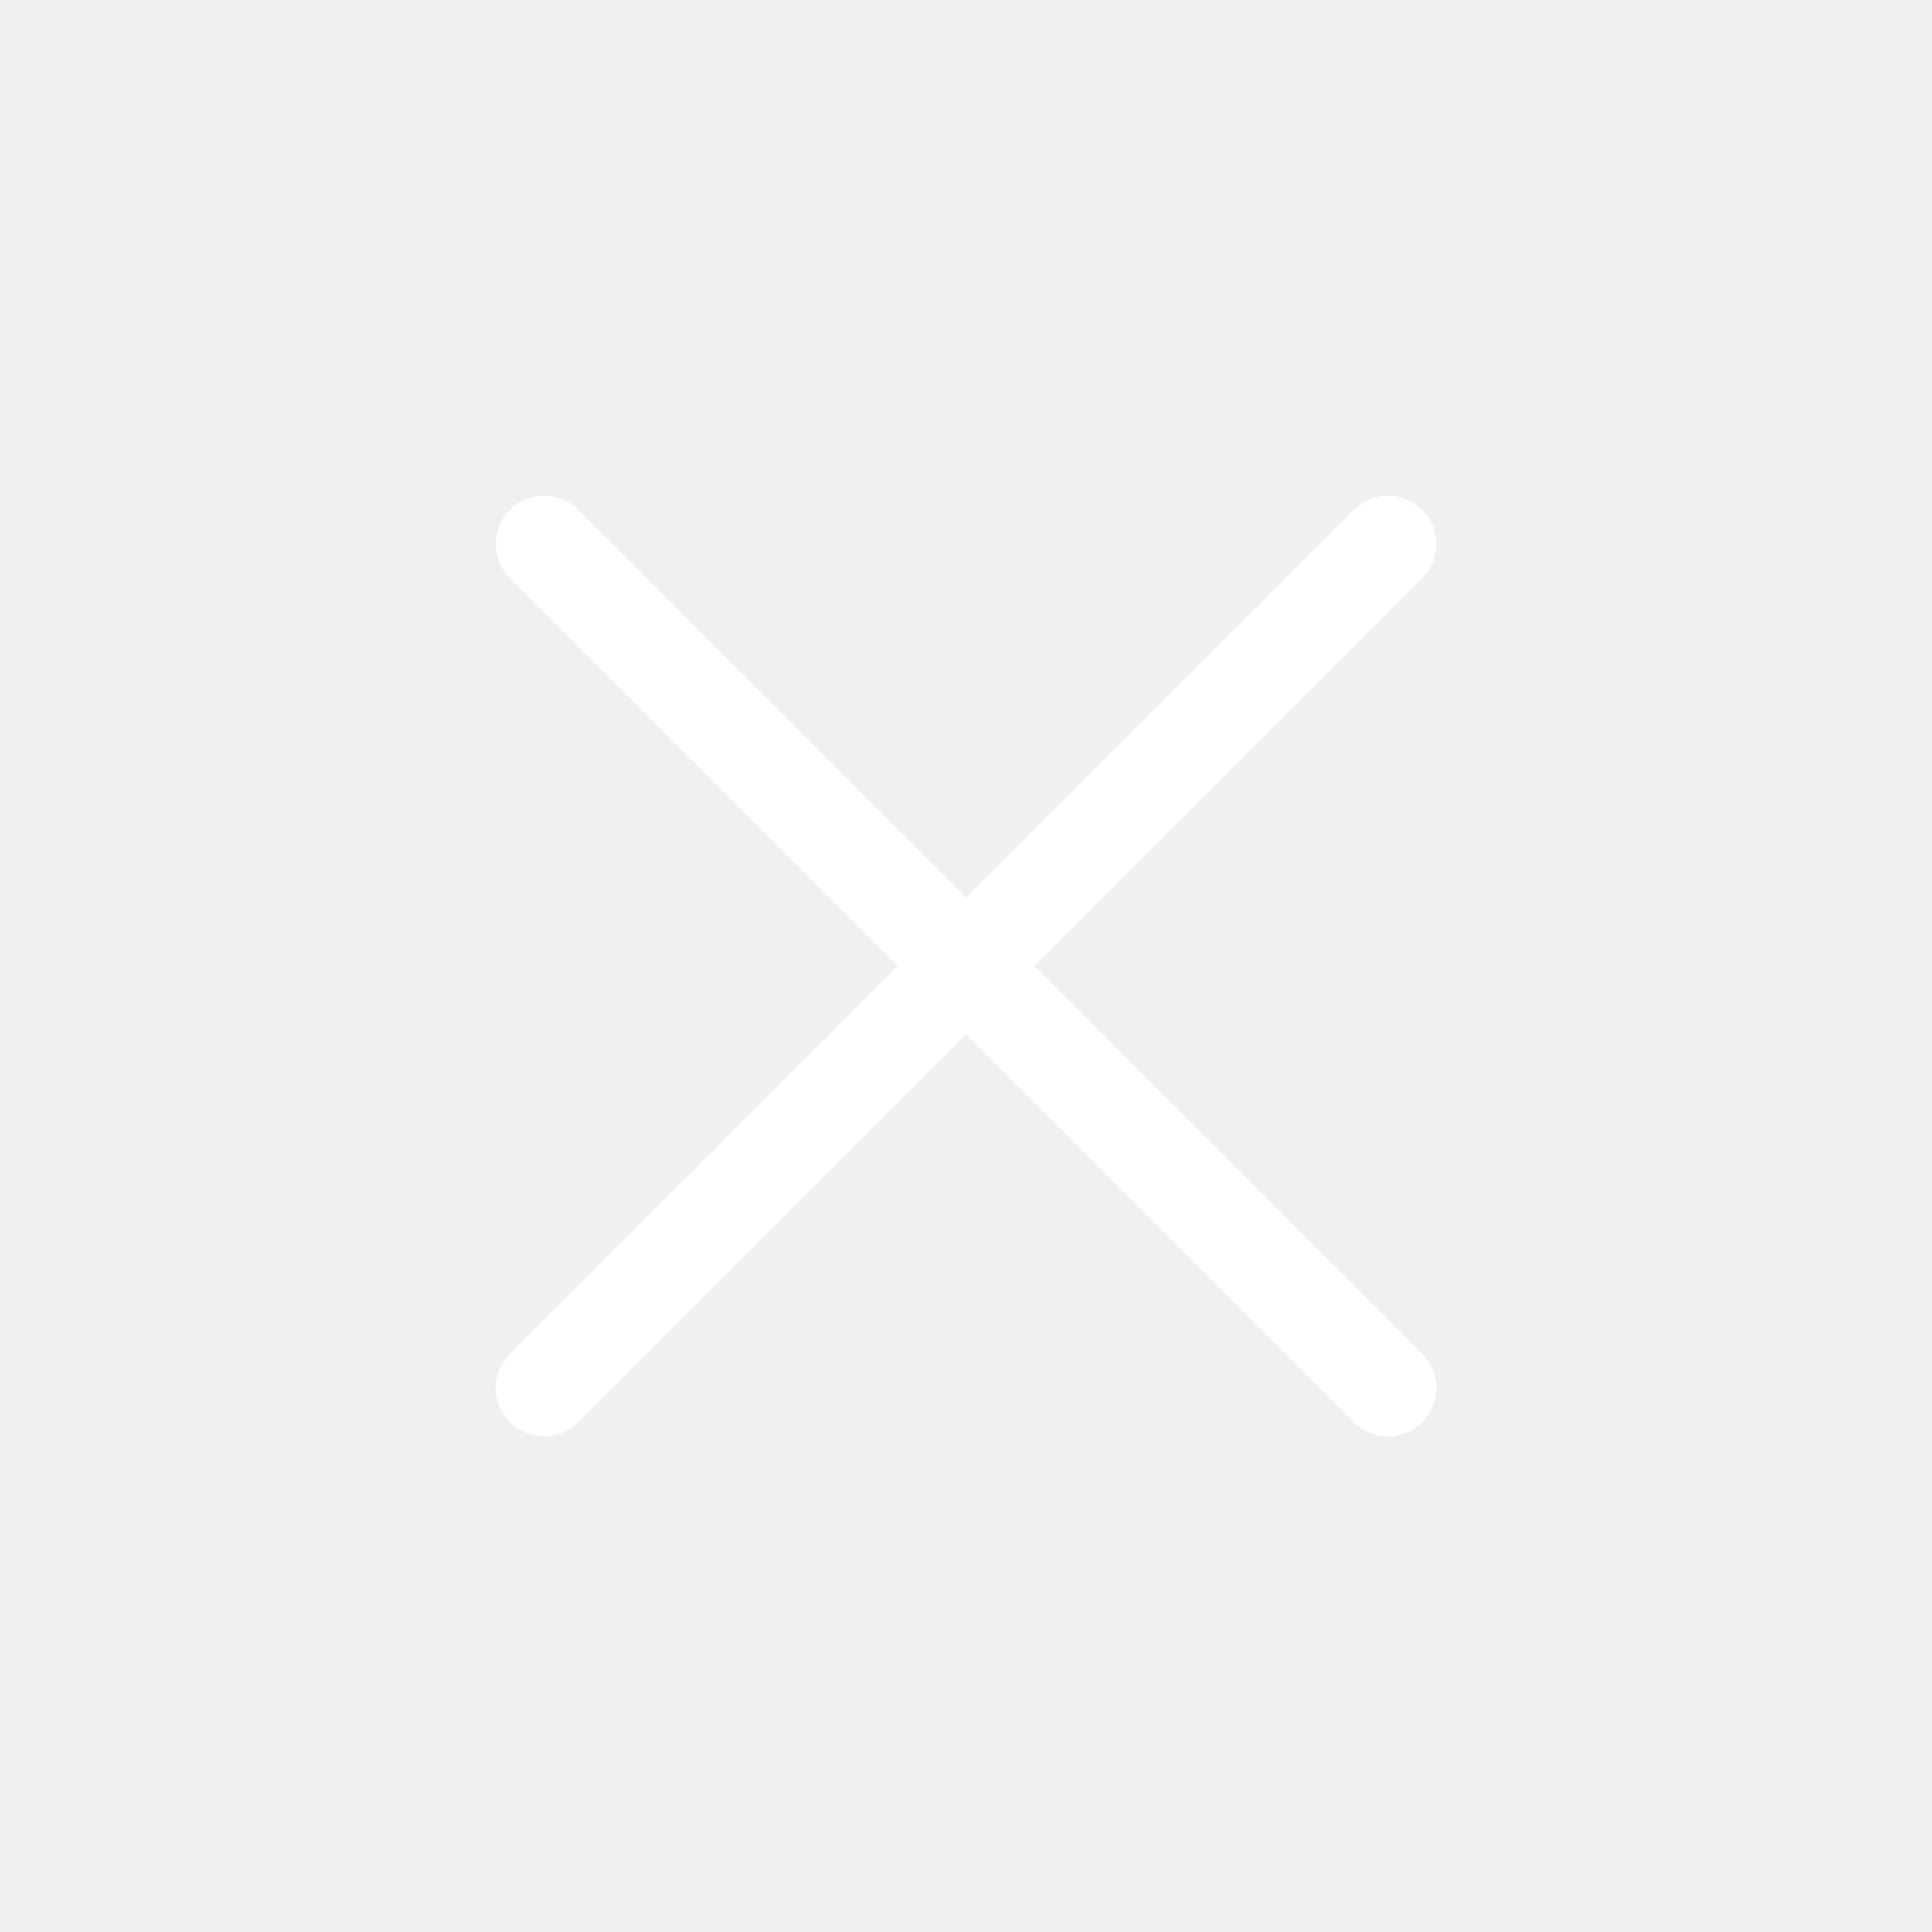
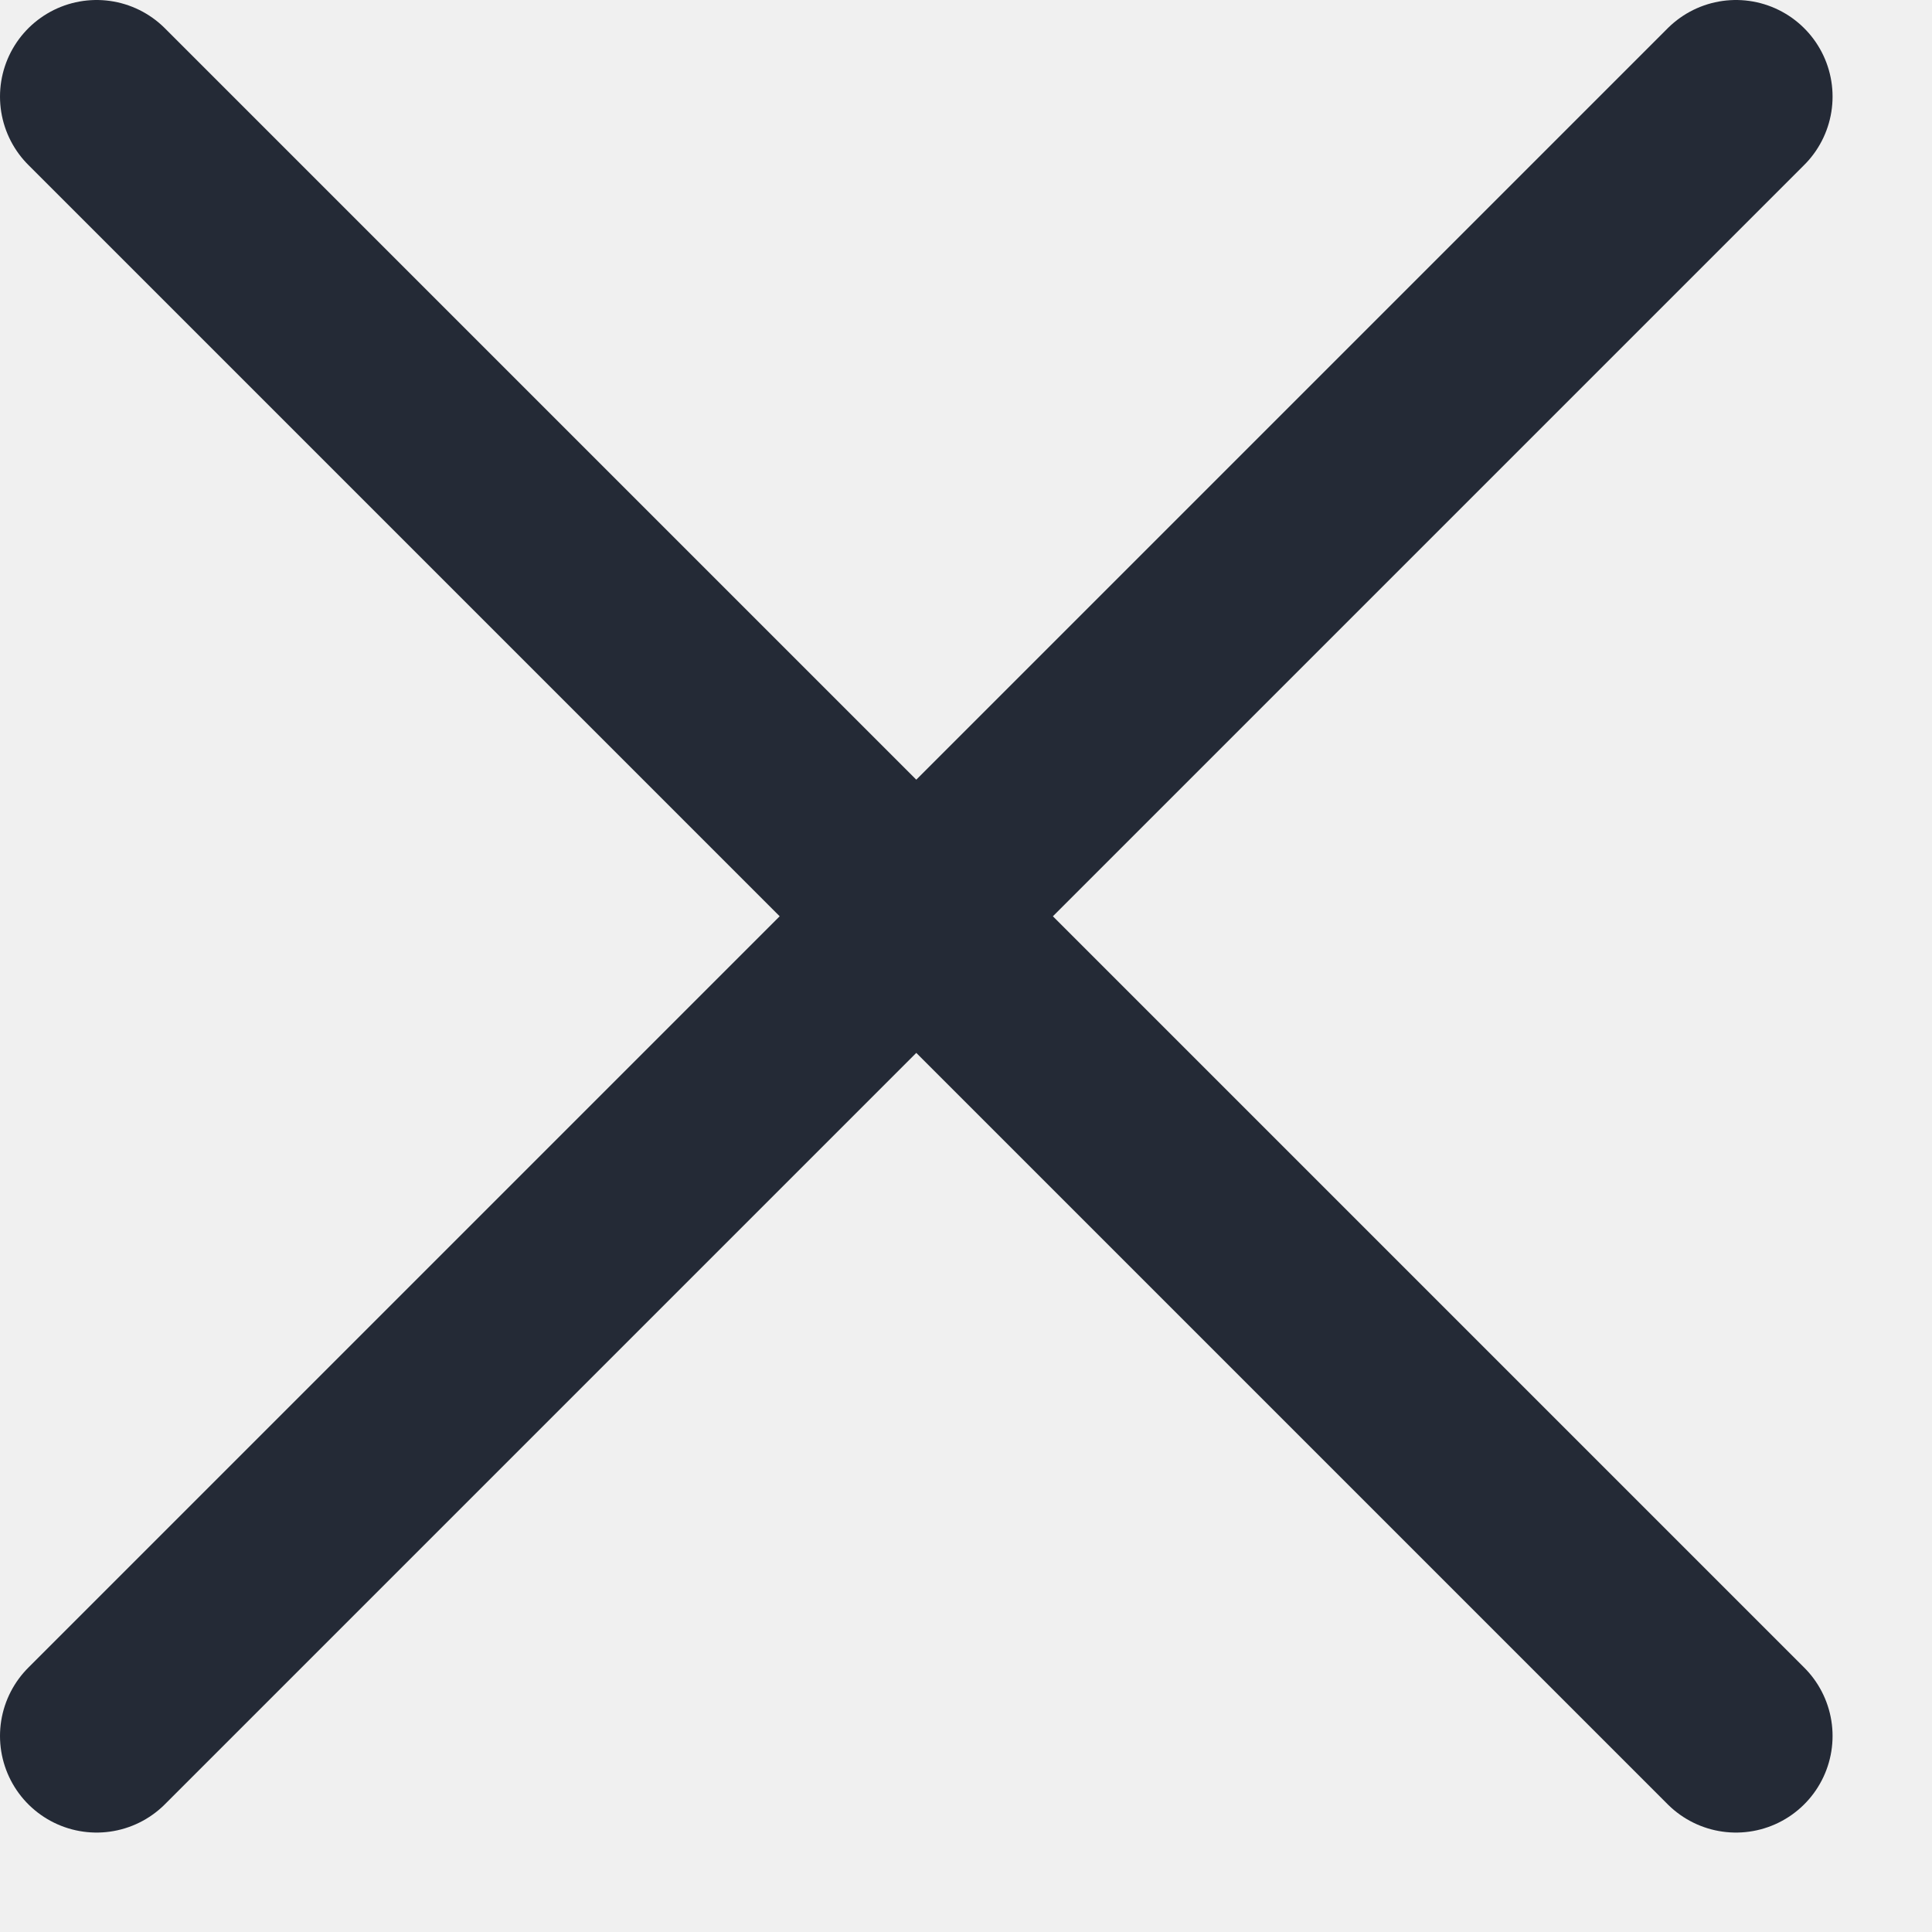
- <svg xmlns="http://www.w3.org/2000/svg" width="28" height="28" viewBox="0 0 30 30" fill="none">
-   <path d="M8.448 21.553L15.001 15M21.554 8.447L15.001 15M15.001 15L8.448 8.447M15.001 15L21.554 21.553" stroke="#FFF" stroke-width="1.5" stroke-linecap="round" stroke-linejoin="round" />
+ <svg xmlns="http://www.w3.org/2000/svg" width="15" height="15" viewBox="0 0 15 15" fill="none">
+   <path d="M0.75 0.75L7.114 7.114M13.478 13.478L7.114 7.114M7.114 7.114L13.478 0.75M7.114 7.114L0.75 13.478" stroke="#242A36" stroke-width="1.5" stroke-linecap="round" stroke-linejoin="round" />
</svg>
